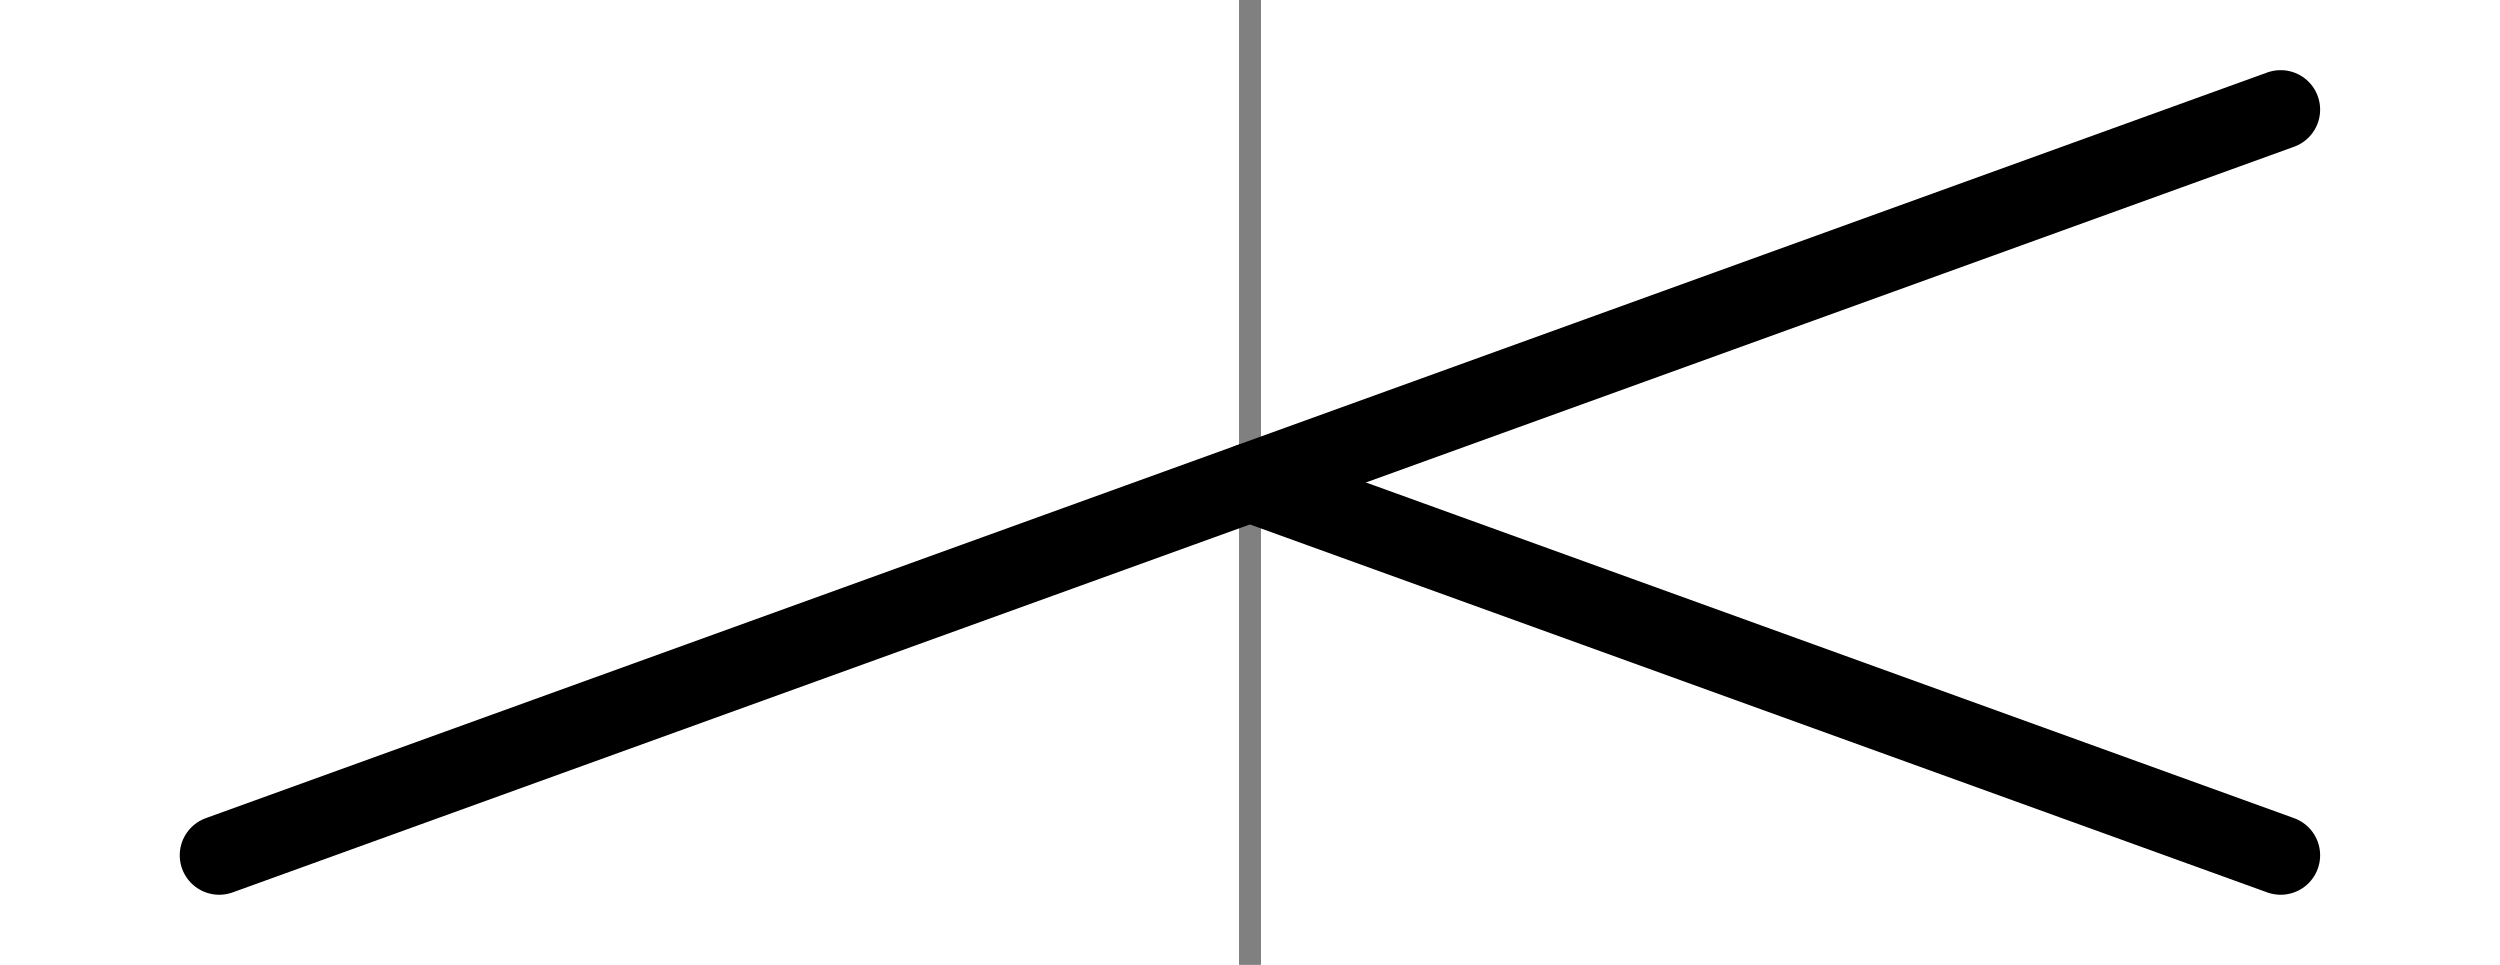
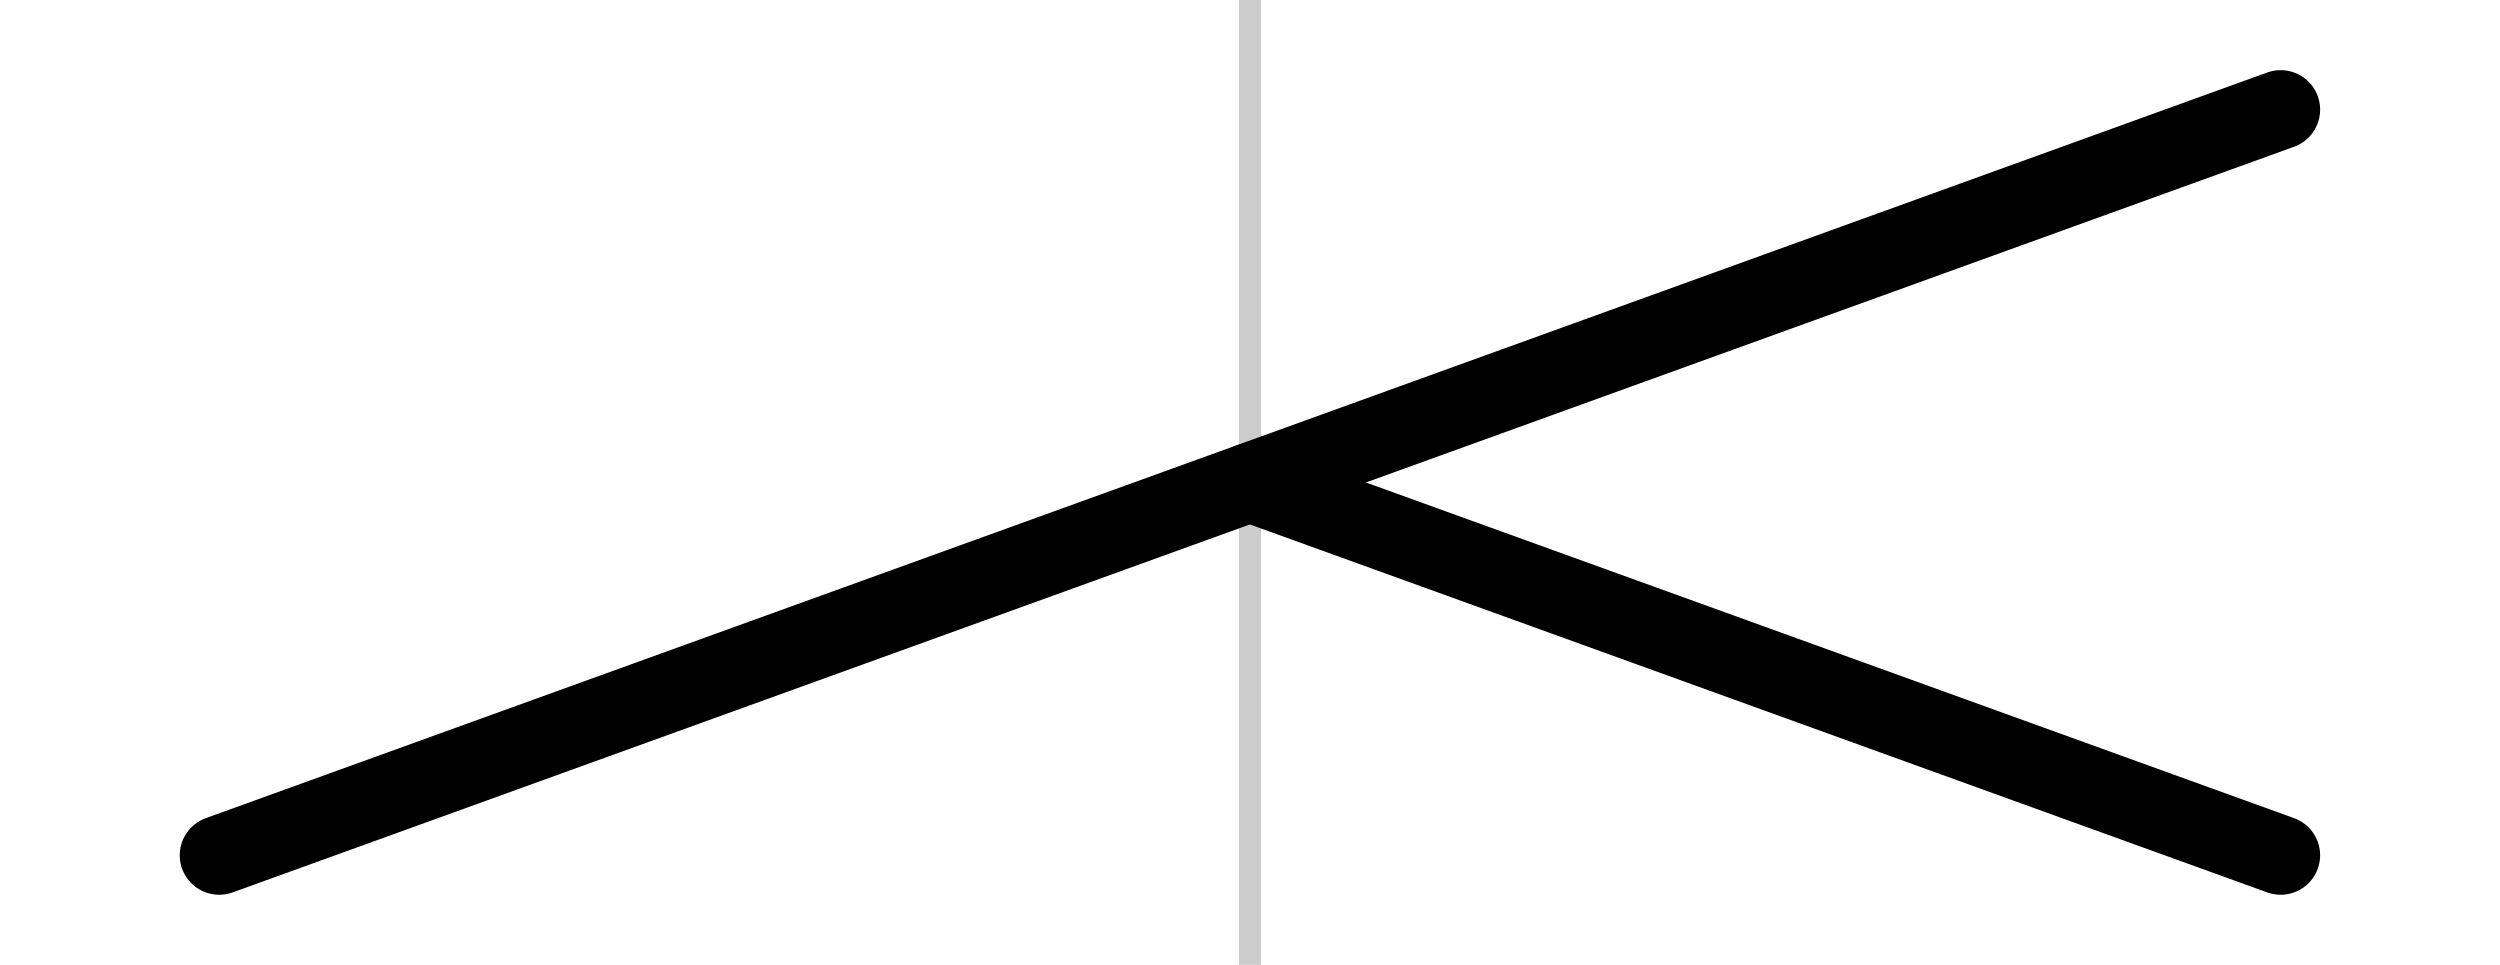
<svg xmlns="http://www.w3.org/2000/svg" width="57" height="22" viewBox="0 0 19 7.333" id="svg18165" version="1.1">
  <defs id="defs18167" />
  <g id="layer1" transform="translate(0,-1045.029)">
-     <path style="fill:none;fill-rule:evenodd;stroke:#808080;stroke-width:0.167;stroke-linecap:butt;stroke-linejoin:miter;stroke-miterlimit:4;stroke-dasharray:none;stroke-opacity:1" d="m 9.5,1045.029 0,7.333" id="path9827" />
+     <path style="fill:none;fill-rule:evenodd;stroke:#cccccc;stroke-width:0.167;stroke-linecap:butt;stroke-linejoin:miter;stroke-miterlimit:4;stroke-dasharray:none;stroke-opacity:1" d="m 9.5,1045.029 0,7.333" id="path9827" />
    <path style="fill:none;fill-rule:evenodd;stroke:#000000;stroke-width:0.6;stroke-linecap:round;stroke-linejoin:miter;stroke-miterlimit:4;stroke-dasharray:none;stroke-opacity:1" d="m 17.333,1045.862 -15.667,5.667" id="path10458" />
    <path style="fill:none;fill-rule:evenodd;stroke:#000000;stroke-width:0.6;stroke-linecap:round;stroke-linejoin:miter;stroke-miterlimit:4;stroke-dasharray:none;stroke-opacity:1" d="m 17.333,1051.529 -7.833,-2.833" id="path11000" />
  </g>
</svg>
